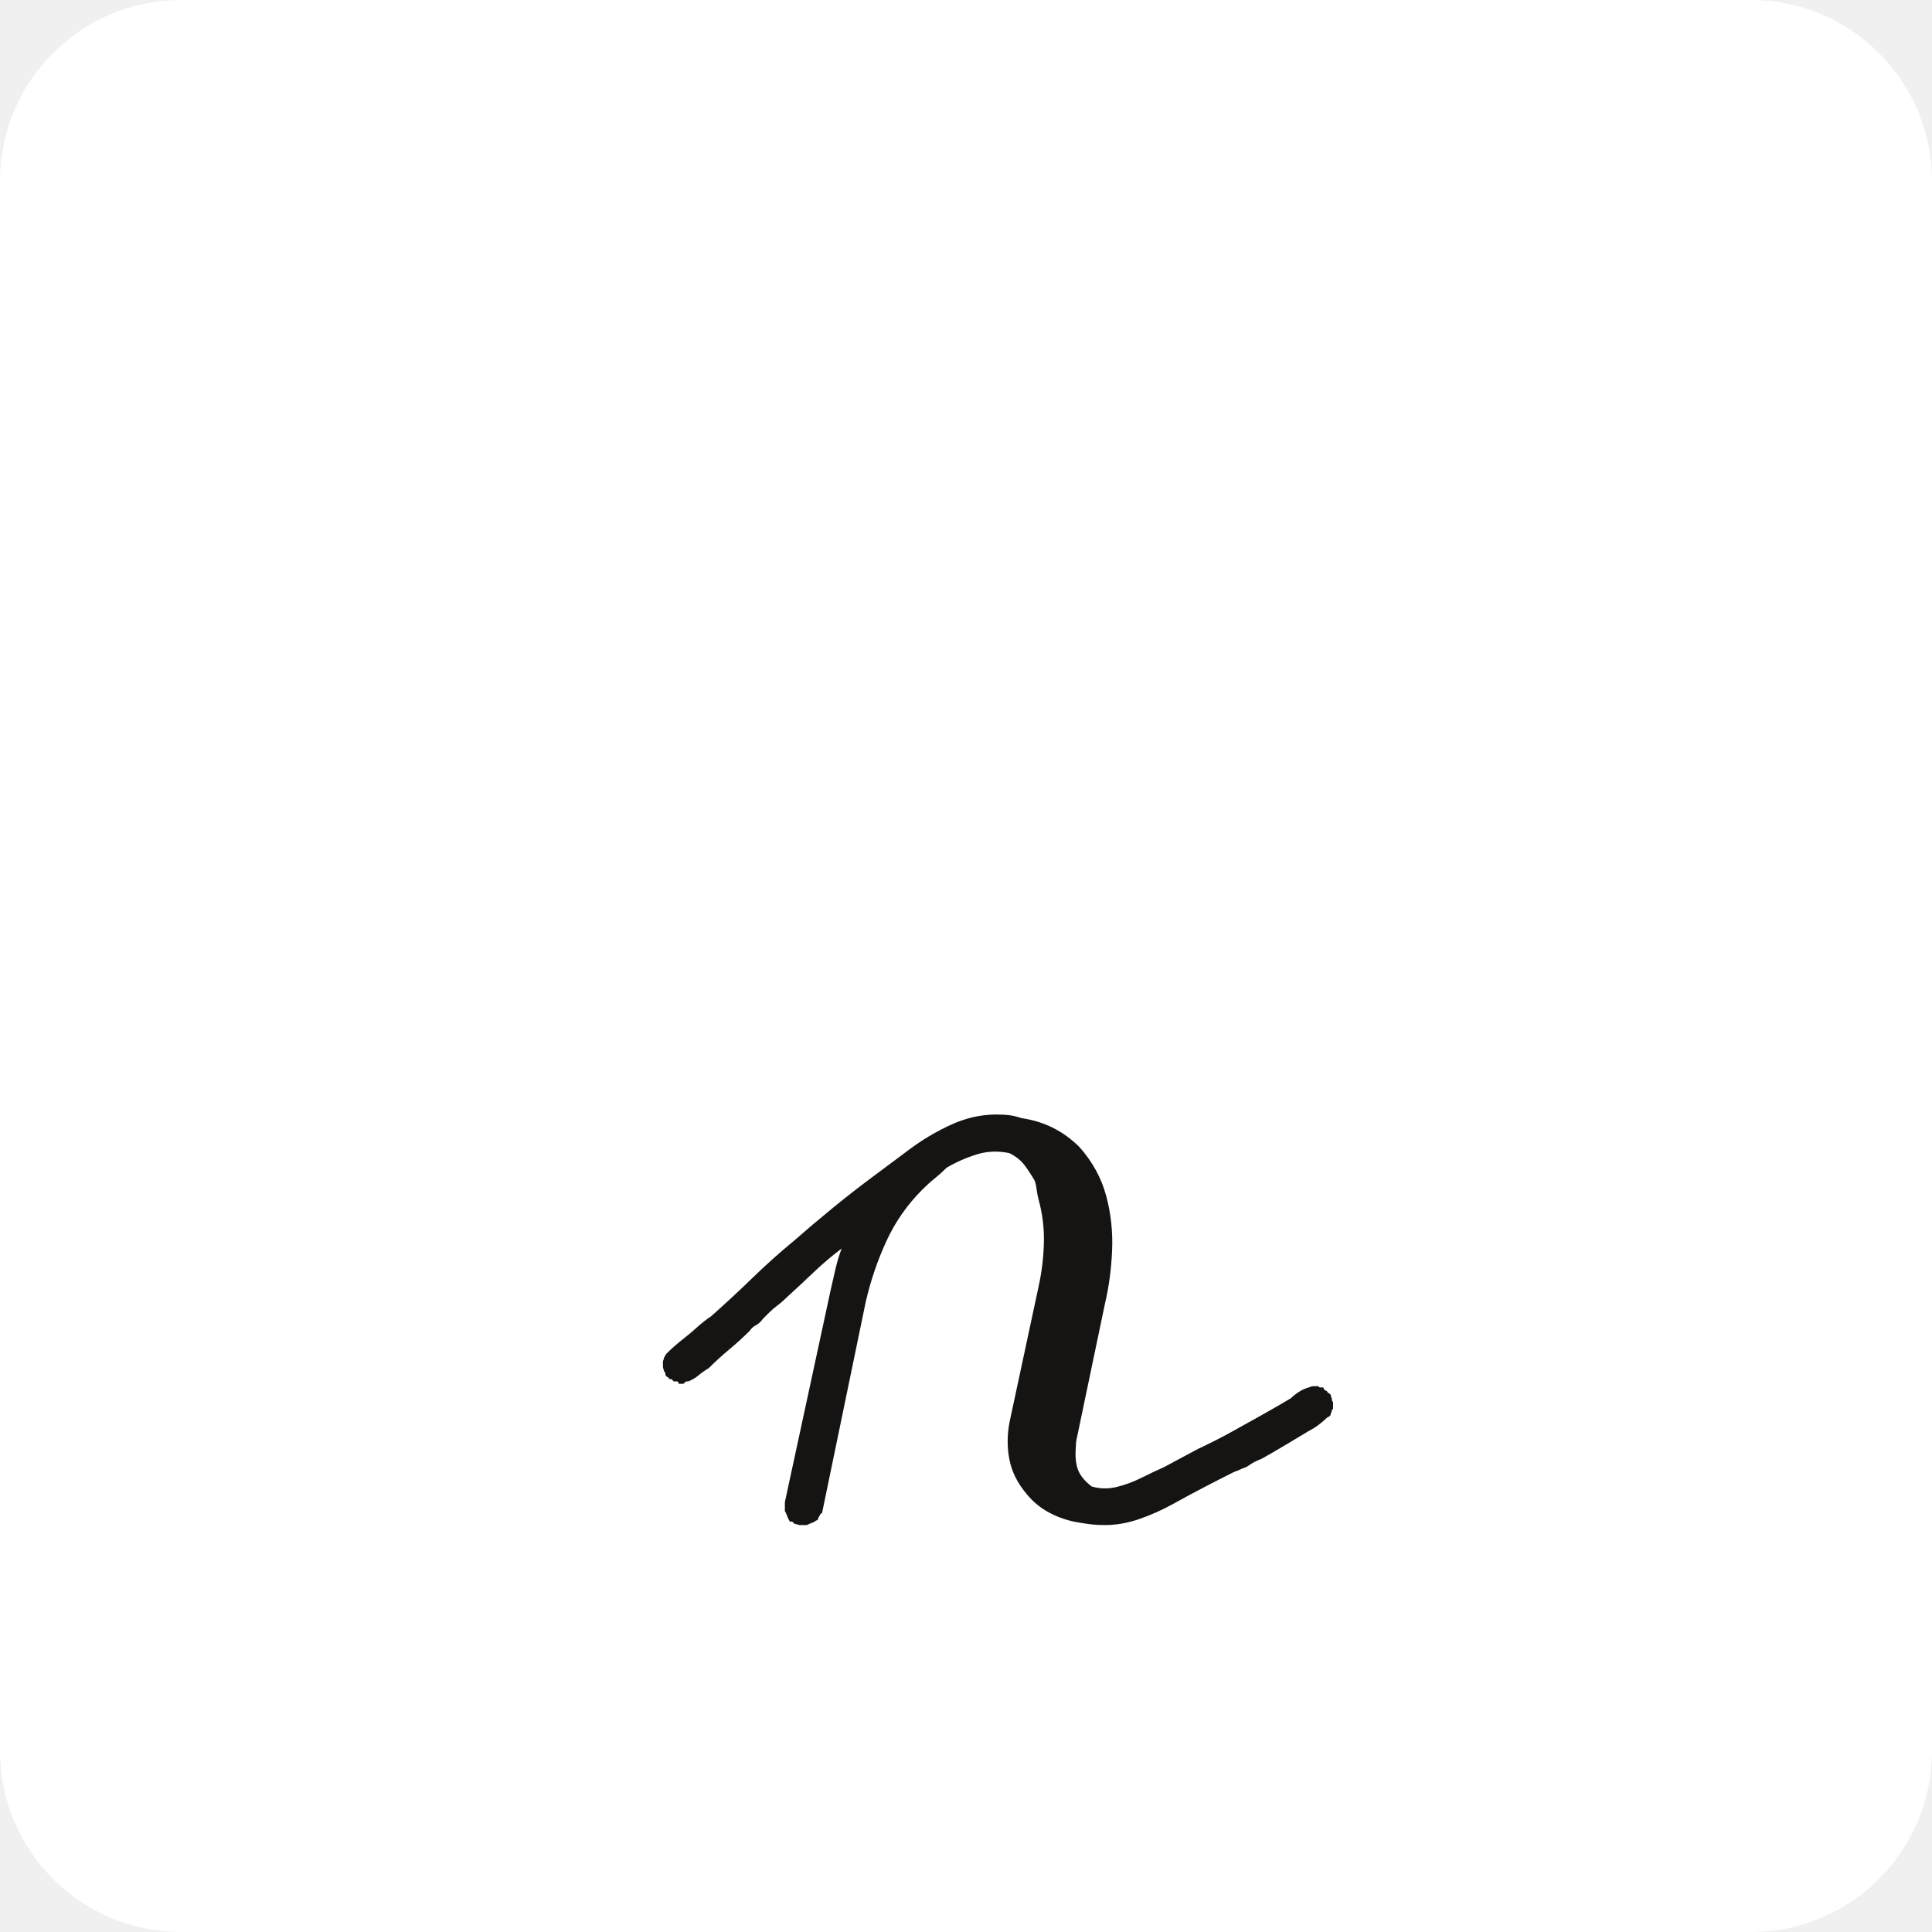
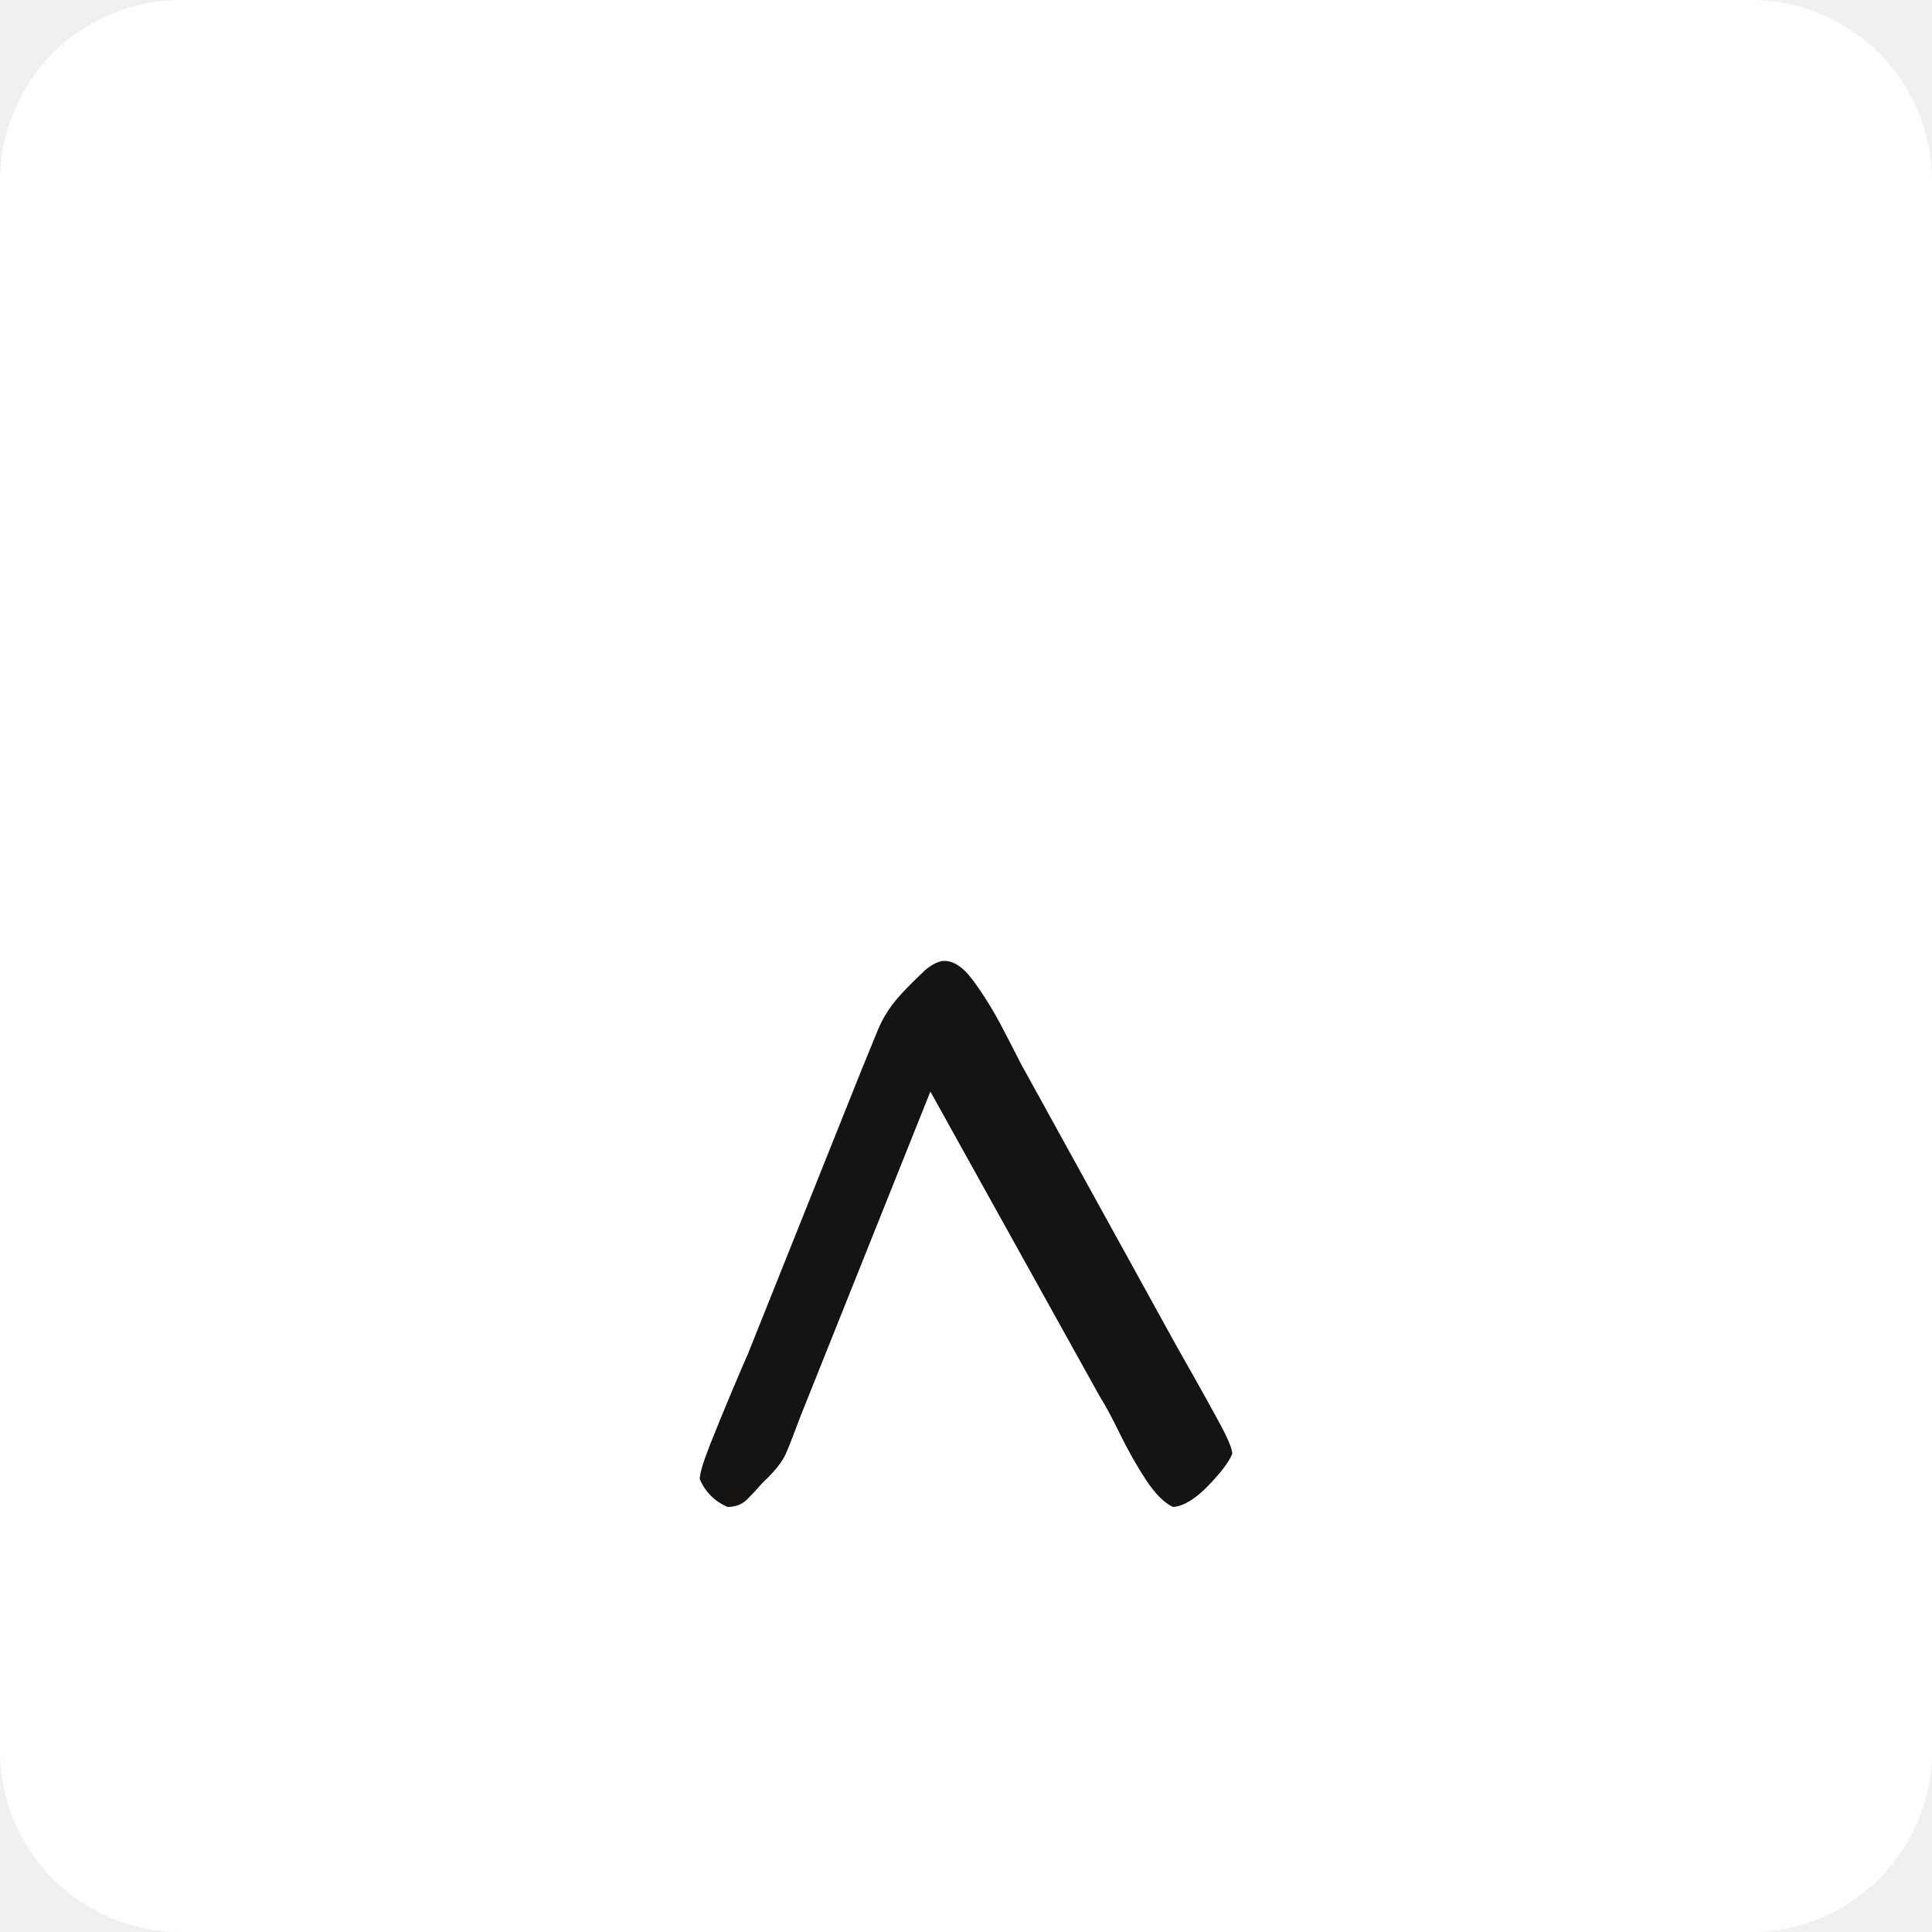
<svg xmlns="http://www.w3.org/2000/svg" width="64" height="64" viewBox="0 0 64 64" role="img" aria-label="U+F0001">
  <rect width="64" height="64" rx="6" fill="#ffffff" />
  <g fill="#161412">
-     <path transform="translate(20.56 49.92) scale(0.04 -0.04)" d="M174 180Q176 189 178.0 197.5Q180 206 183 214Q171 205 160.0 194.5Q149 184 138 174Q134 170 130.0 167.0Q126 164 123.5 161.5Q121 159 120.0 158.0Q119 157 118 156Q115 152 112.0 150.5Q109 149 107 146Q99 138 90.0 130.5Q81 123 73 115Q68 112 64.5 109.0Q61 106 56 104Q55 104 54.5 104.0Q54 104 52 102Q51 102 50.0 102.0Q49 102 48 102Q48 104 46.5 104.0Q45 104 44 104Q43 105 42.5 105.5Q42 106 40 106Q40 107 39.0 107.5Q38 108 38 108Q37 109 37.0 110.5Q37 112 36 112Q36 113 35.5 114.0Q35 115 35 117Q35 117 35.0 118.0Q35 119 35 120Q35 121 35.5 122.0Q36 123 36 124Q37 125 37.0 125.5Q37 126 38 127Q42 131 45.5 134.0Q49 137 53.5 140.5Q58 144 63.5 149.0Q69 154 75 158Q93 174 109.5 190.0Q126 206 143 220Q159 234 175.5 247.5Q192 261 207.5 272.5Q223 284 239.0 296.0Q255 308 273.5 316.5Q292 325 311 325Q317 325 321.5 324.5Q326 324 332 322Q346 320 358.0 314.0Q370 308 380 298Q396 280 402.0 258.0Q408 236 407.0 212.5Q406 189 401 168L378 58Q377 54 377 50Q377 50 377 50Q376 39 378.5 31.5Q381 24 390 17Q400 14 410.5 16.5Q421 19 431.0 24.0Q441 29 450 33L478 48Q493 55 506.5 62.5Q520 70 532.5 77.0Q545 84 555 90Q558 93 562.0 95.5Q566 98 570 99Q572 100 574 100Q576 100 578 100Q578 99 579.5 99.0Q581 99 582 99Q582 98 583.0 97.0Q584 96 585 96Q585 95 586.0 94.5Q587 94 588 93Q588 92 588.5 91.0Q589 90 589 89Q589 88 589.5 87.5Q590 87 590 86Q590 84 590.0 83.0Q590 82 590 81Q589 81 589.0 80.0Q589 79 588 77Q588 76 587.5 75.5Q587 75 585 74Q582 71 578.0 68.0Q574 65 570 63Q560 57 550.0 51.0Q540 45 531 40Q526 38 523.5 36.5Q521 35 518 33Q515 32 513.0 31.0Q511 30 508 29Q496 23 483.5 16.5Q471 10 457.5 2.5Q444 -5 429.5 -10.0Q415 -15 401 -15Q395 -15 390.5 -14.5Q386 -14 380 -13Q367 -11 355.5 -5.0Q344 1 336 11Q325 24 322.0 39.0Q319 54 322 70L346 182Q350 200 350.5 218.5Q351 237 346 255Q345 259 344.5 263.0Q344 267 343 270Q339 277 334.5 283.0Q330 289 322 293Q308 296 295.0 292.0Q282 288 270 281Q265 276 260.0 272.0Q255 268 250 263Q231 244 220.0 220.0Q209 196 203 170L167 -4Q167 -5 166.0 -5.5Q165 -6 165 -7Q164 -8 163 -11Q162 -11 161.5 -11.5Q161 -12 159 -13Q158 -13 157.5 -13.5Q157 -14 156 -14Q155 -15 153.5 -15.0Q152 -15 152 -15Q151 -15 150.0 -15.0Q149 -15 148 -15Q145 -14 144 -14Q143 -13 142.5 -12.5Q142 -12 140 -12Q139 -10 138 -8Q138 -7 137.5 -6.5Q137 -6 137 -5Q136 -4 136.0 -3.0Q136 -2 136 -1Q136 0 136.0 1.0Q136 2 136 4Z" />
+     <path transform="translate(20.38 49.92) scale(0.04 -0.04)" d="M93 0Q77 7 70 23Q70 30 78.5 51.5Q87 73 96.5 95.5Q106 118 110 127L204 362Q213 384 217.5 395.0Q222 406 229.5 416.0Q237 426 255 443Q258 446 262.0 448.5Q266 451 270 452Q283 454 296.0 436.5Q309 419 320.0 398.0Q331 377 336 367L465 133Q469 126 480.0 106.5Q491 87 501.0 68.5Q511 50 511 44Q507 34 491.0 17.5Q475 1 462 0Q451 5 439.5 22.5Q428 40 418.0 60.5Q408 81 401 92L261 344L153 74Q146 55 141.5 44.5Q137 34 122 20Q116 13 109.5 6.5Q103 0 93 0Z" />
  </g>
</svg>
